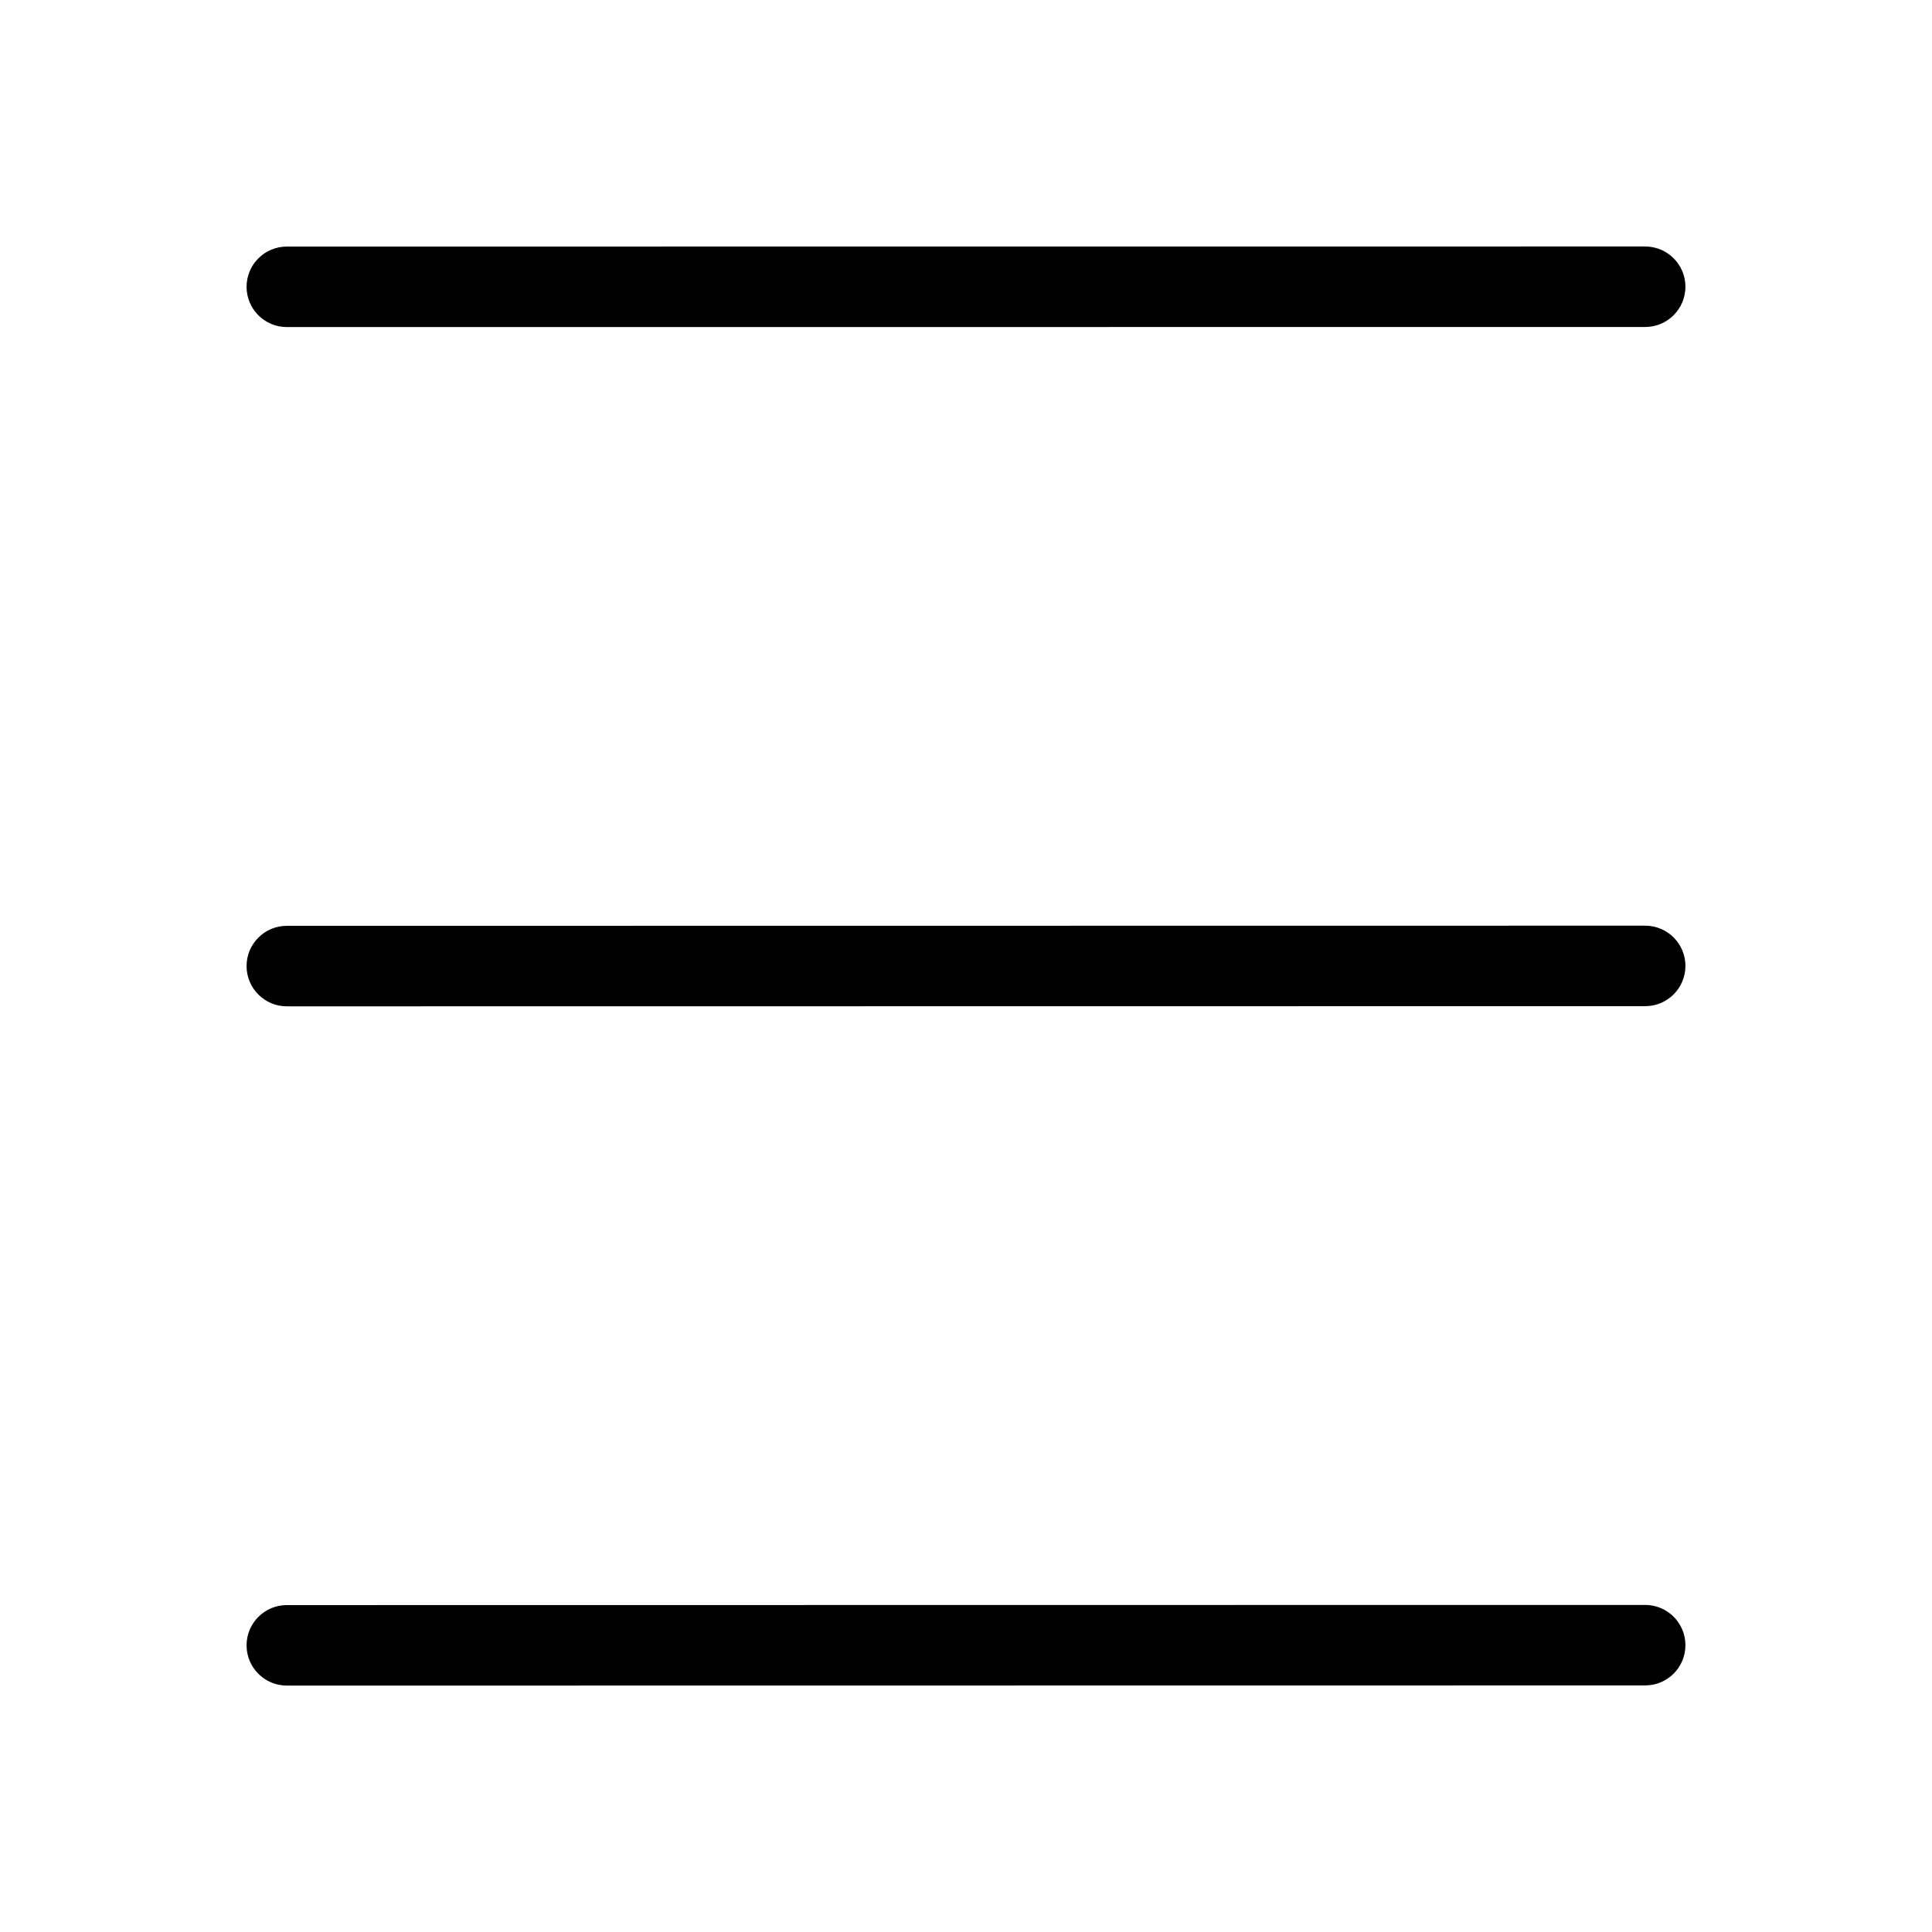
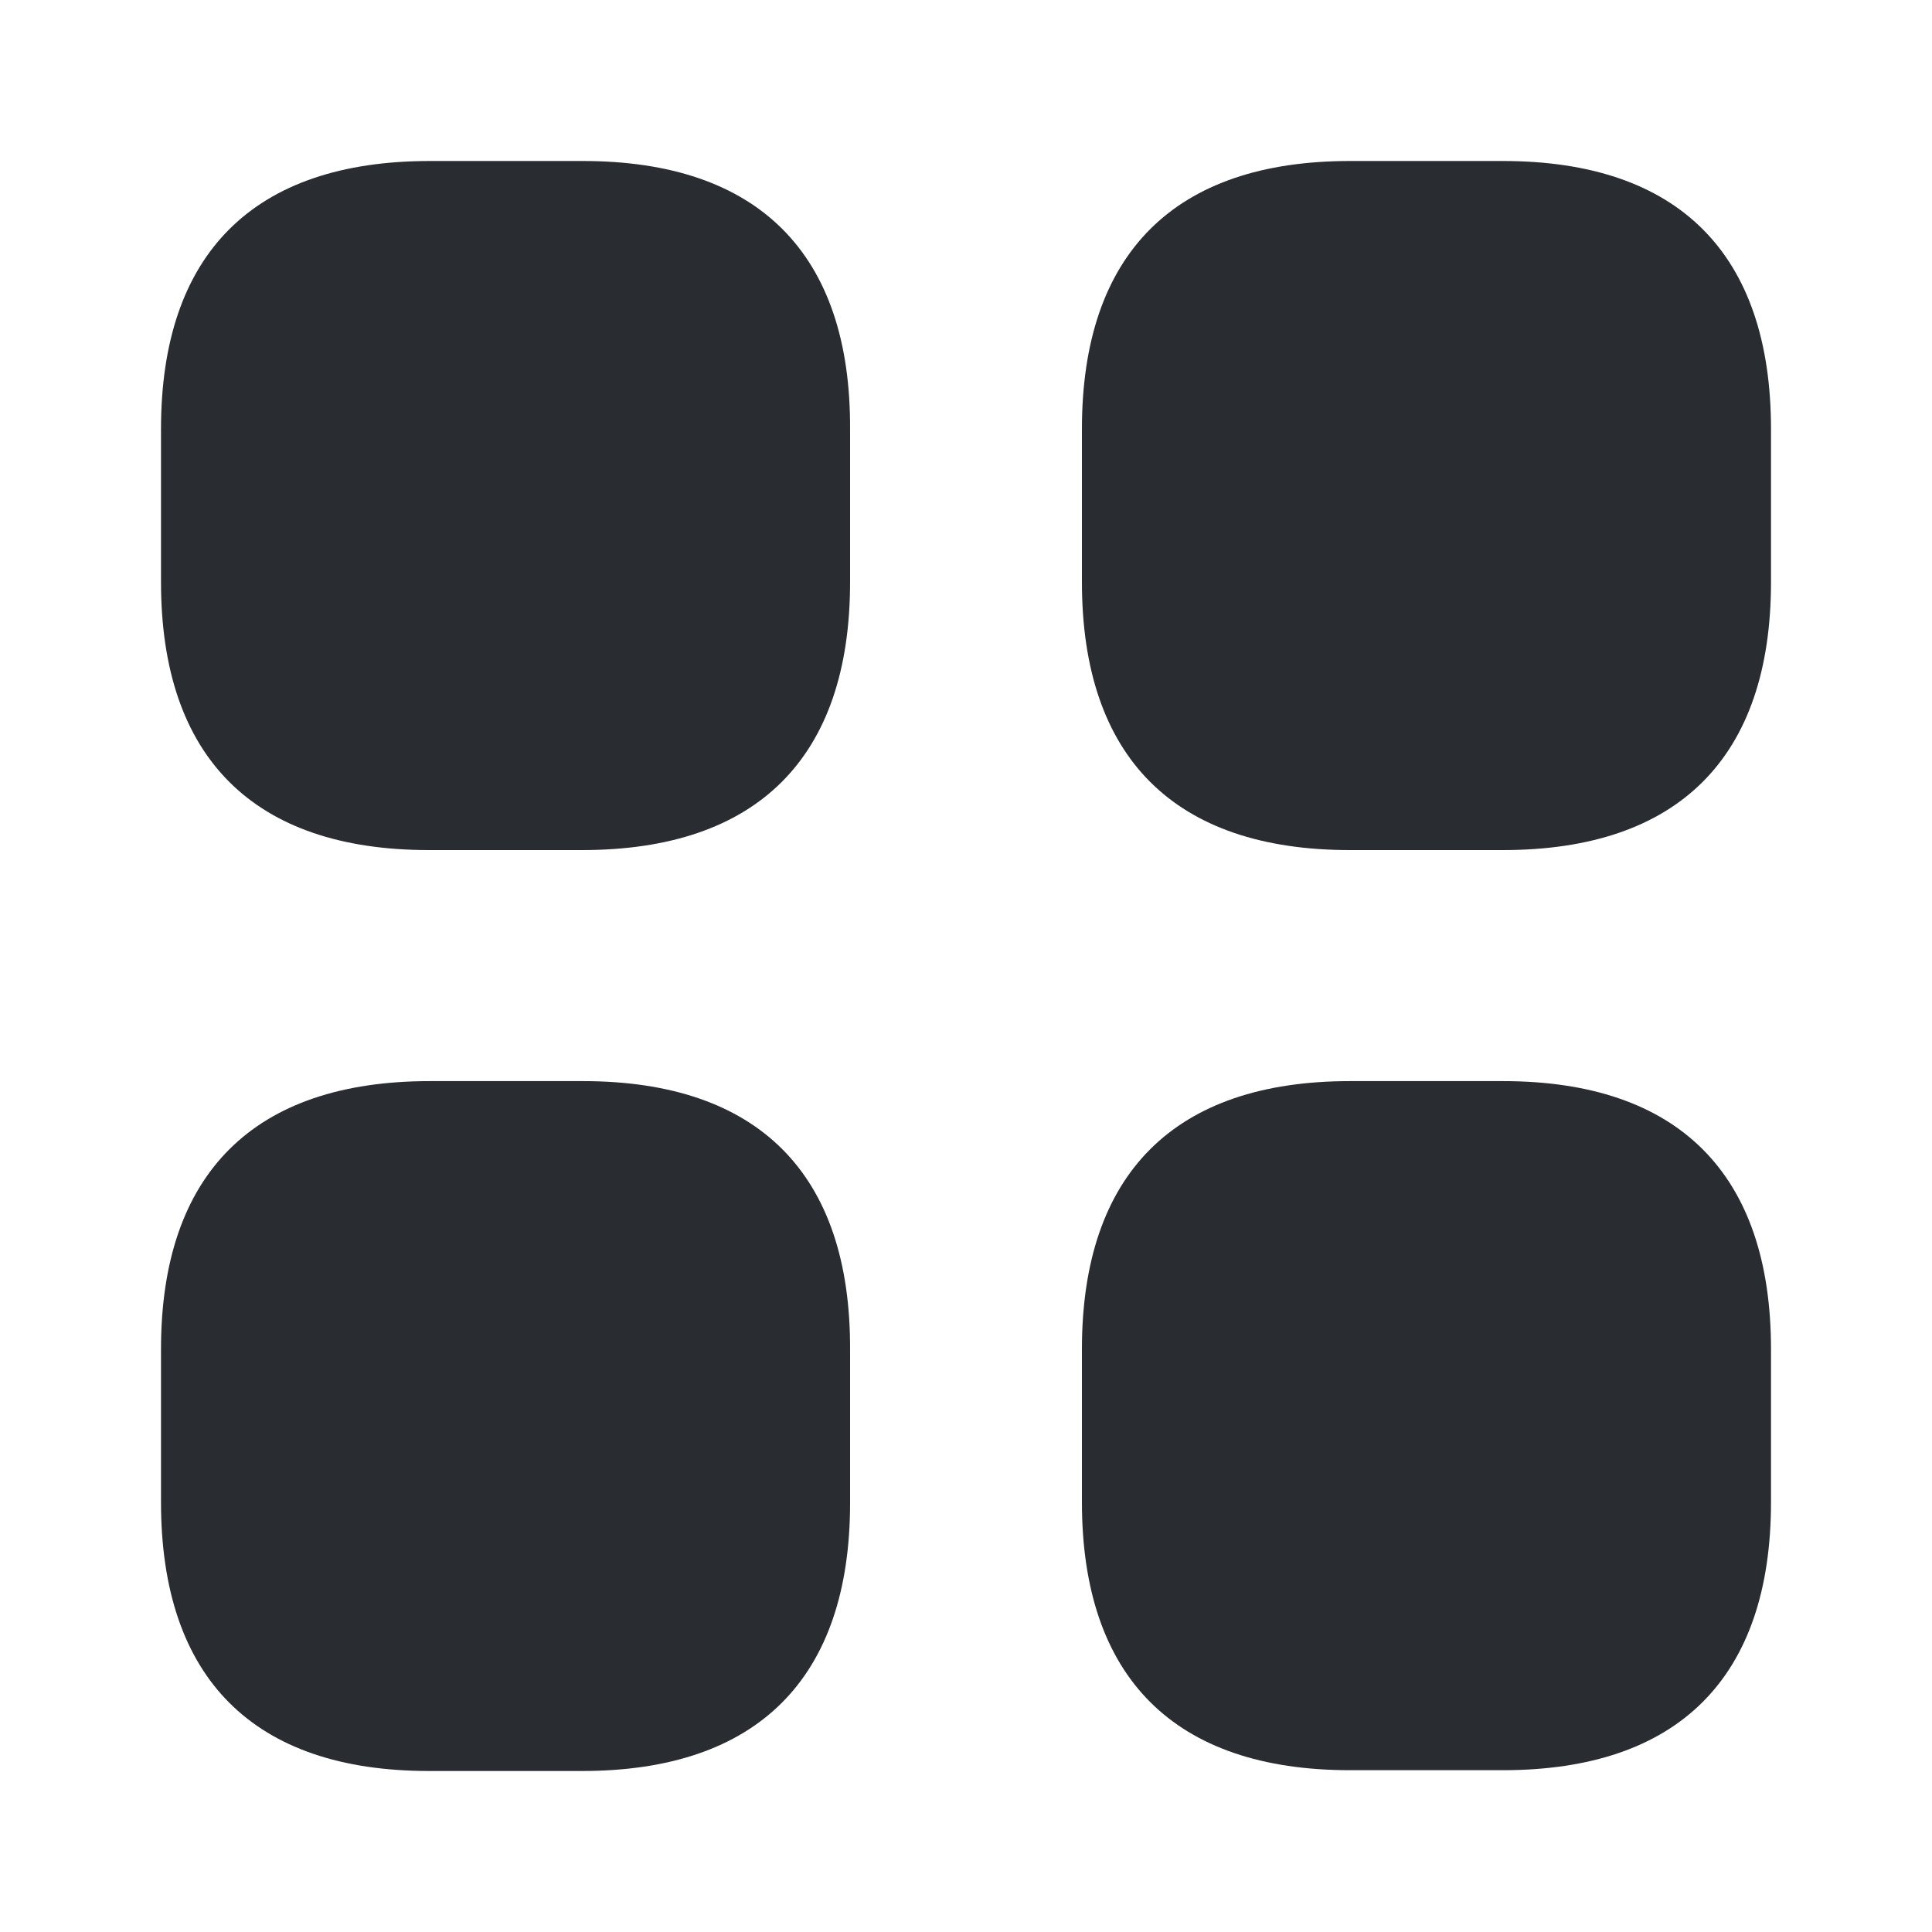
- <svg xmlns="http://www.w3.org/2000/svg" fill="#000000" width="800px" height="800px" viewBox="0 0 24 24">
-   <g id="Menu_Burger">
-     <path d="M3.563,4.063c-0.276,-0 -0.5,-0.224 -0.5,-0.5c-0,-0.276 0.224,-0.5 0.5,-0.5l16.874,-0.001c0.276,-0 0.5,0.224 0.5,0.5c0,0.276 -0.224,0.5 -0.5,0.5l-16.874,0.001Z" />
-     <path d="M3.563,12.501c-0.276,-0 -0.5,-0.224 -0.5,-0.5c-0,-0.276 0.224,-0.5 0.5,-0.5l16.874,-0.002c0.276,0 0.5,0.224 0.5,0.5c0,0.276 -0.224,0.5 -0.5,0.5l-16.874,0.002Z" />
-     <path d="M3.563,20.939c-0.276,-0 -0.5,-0.224 -0.5,-0.5c-0,-0.276 0.224,-0.5 0.5,-0.5l16.874,-0.002c0.276,0 0.5,0.224 0.5,0.5c0,0.276 -0.224,0.5 -0.5,0.5l-16.874,0.002Z" />
-   </g>
+ <svg xmlns="http://www.w3.org/2000/svg" width="800px" height="800px" viewBox="0 0 24 24" fill="none">
+   <path d="M7.24 2H5.34C3.15 2 2 3.15 2 5.33V7.23C2 9.41 3.15 10.56 5.33 10.56H7.23C9.41 10.56 10.56 9.41 10.56 7.23V5.33C10.57 3.15 9.42 2 7.24 2Z" fill="#292D32" />
+   <path d="M18.669 2H16.77C14.589 2 13.44 3.15 13.44 5.33V7.23C13.44 9.41 14.589 10.56 16.77 10.56H18.669C20.849 10.56 22 9.41 22 7.23V5.33C22 3.15 20.849 2 18.669 2Z" fill="#292D32" />
+   <path d="M18.669 13.43H16.77C14.589 13.43 13.44 14.58 13.44 16.76V18.66C13.44 20.84 14.589 21.99 16.77 21.99H18.669C20.849 21.99 22 20.84 22 18.66V16.76C22 14.58 20.849 13.43 18.669 13.43Z" fill="#292D32" />
+   <path d="M7.24 13.43H5.34C3.15 13.43 2 14.58 2 16.76V18.66C2 20.85 3.15 22 5.33 22H7.23C9.41 22 10.56 20.85 10.56 18.67V16.77C10.57 14.58 9.42 13.43 7.24 13.43Z" fill="#292D32" />
</svg>
